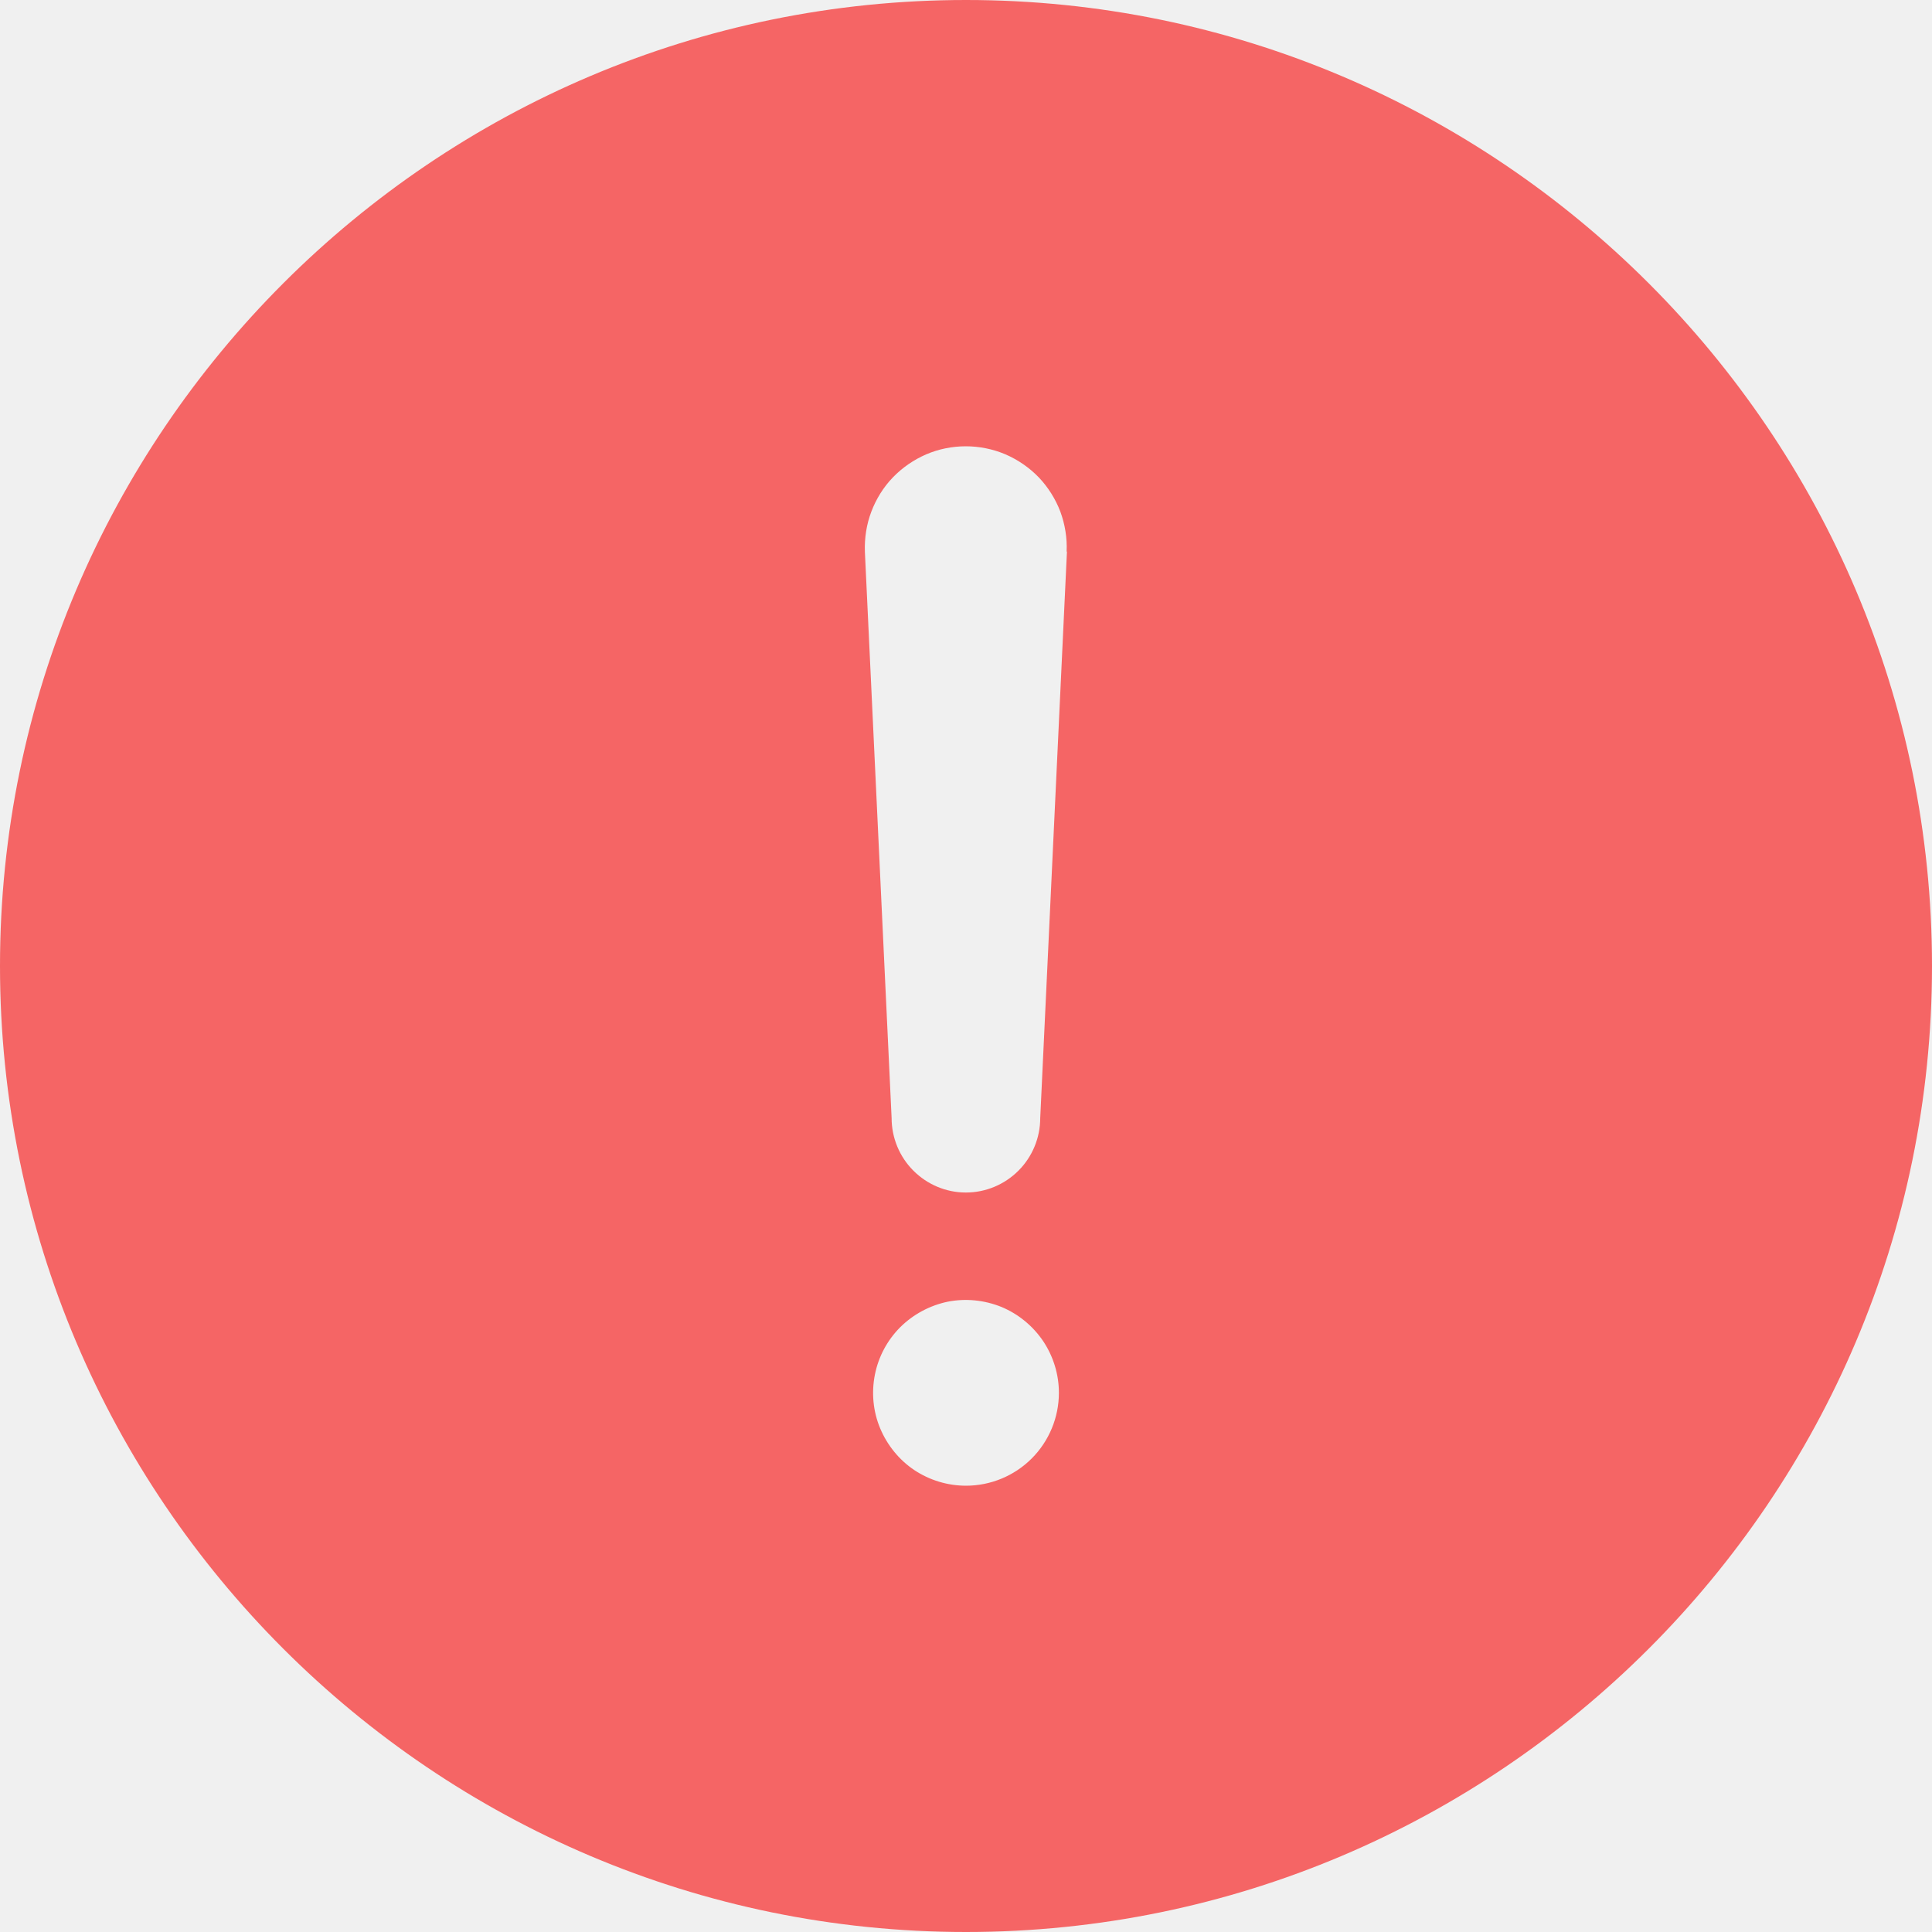
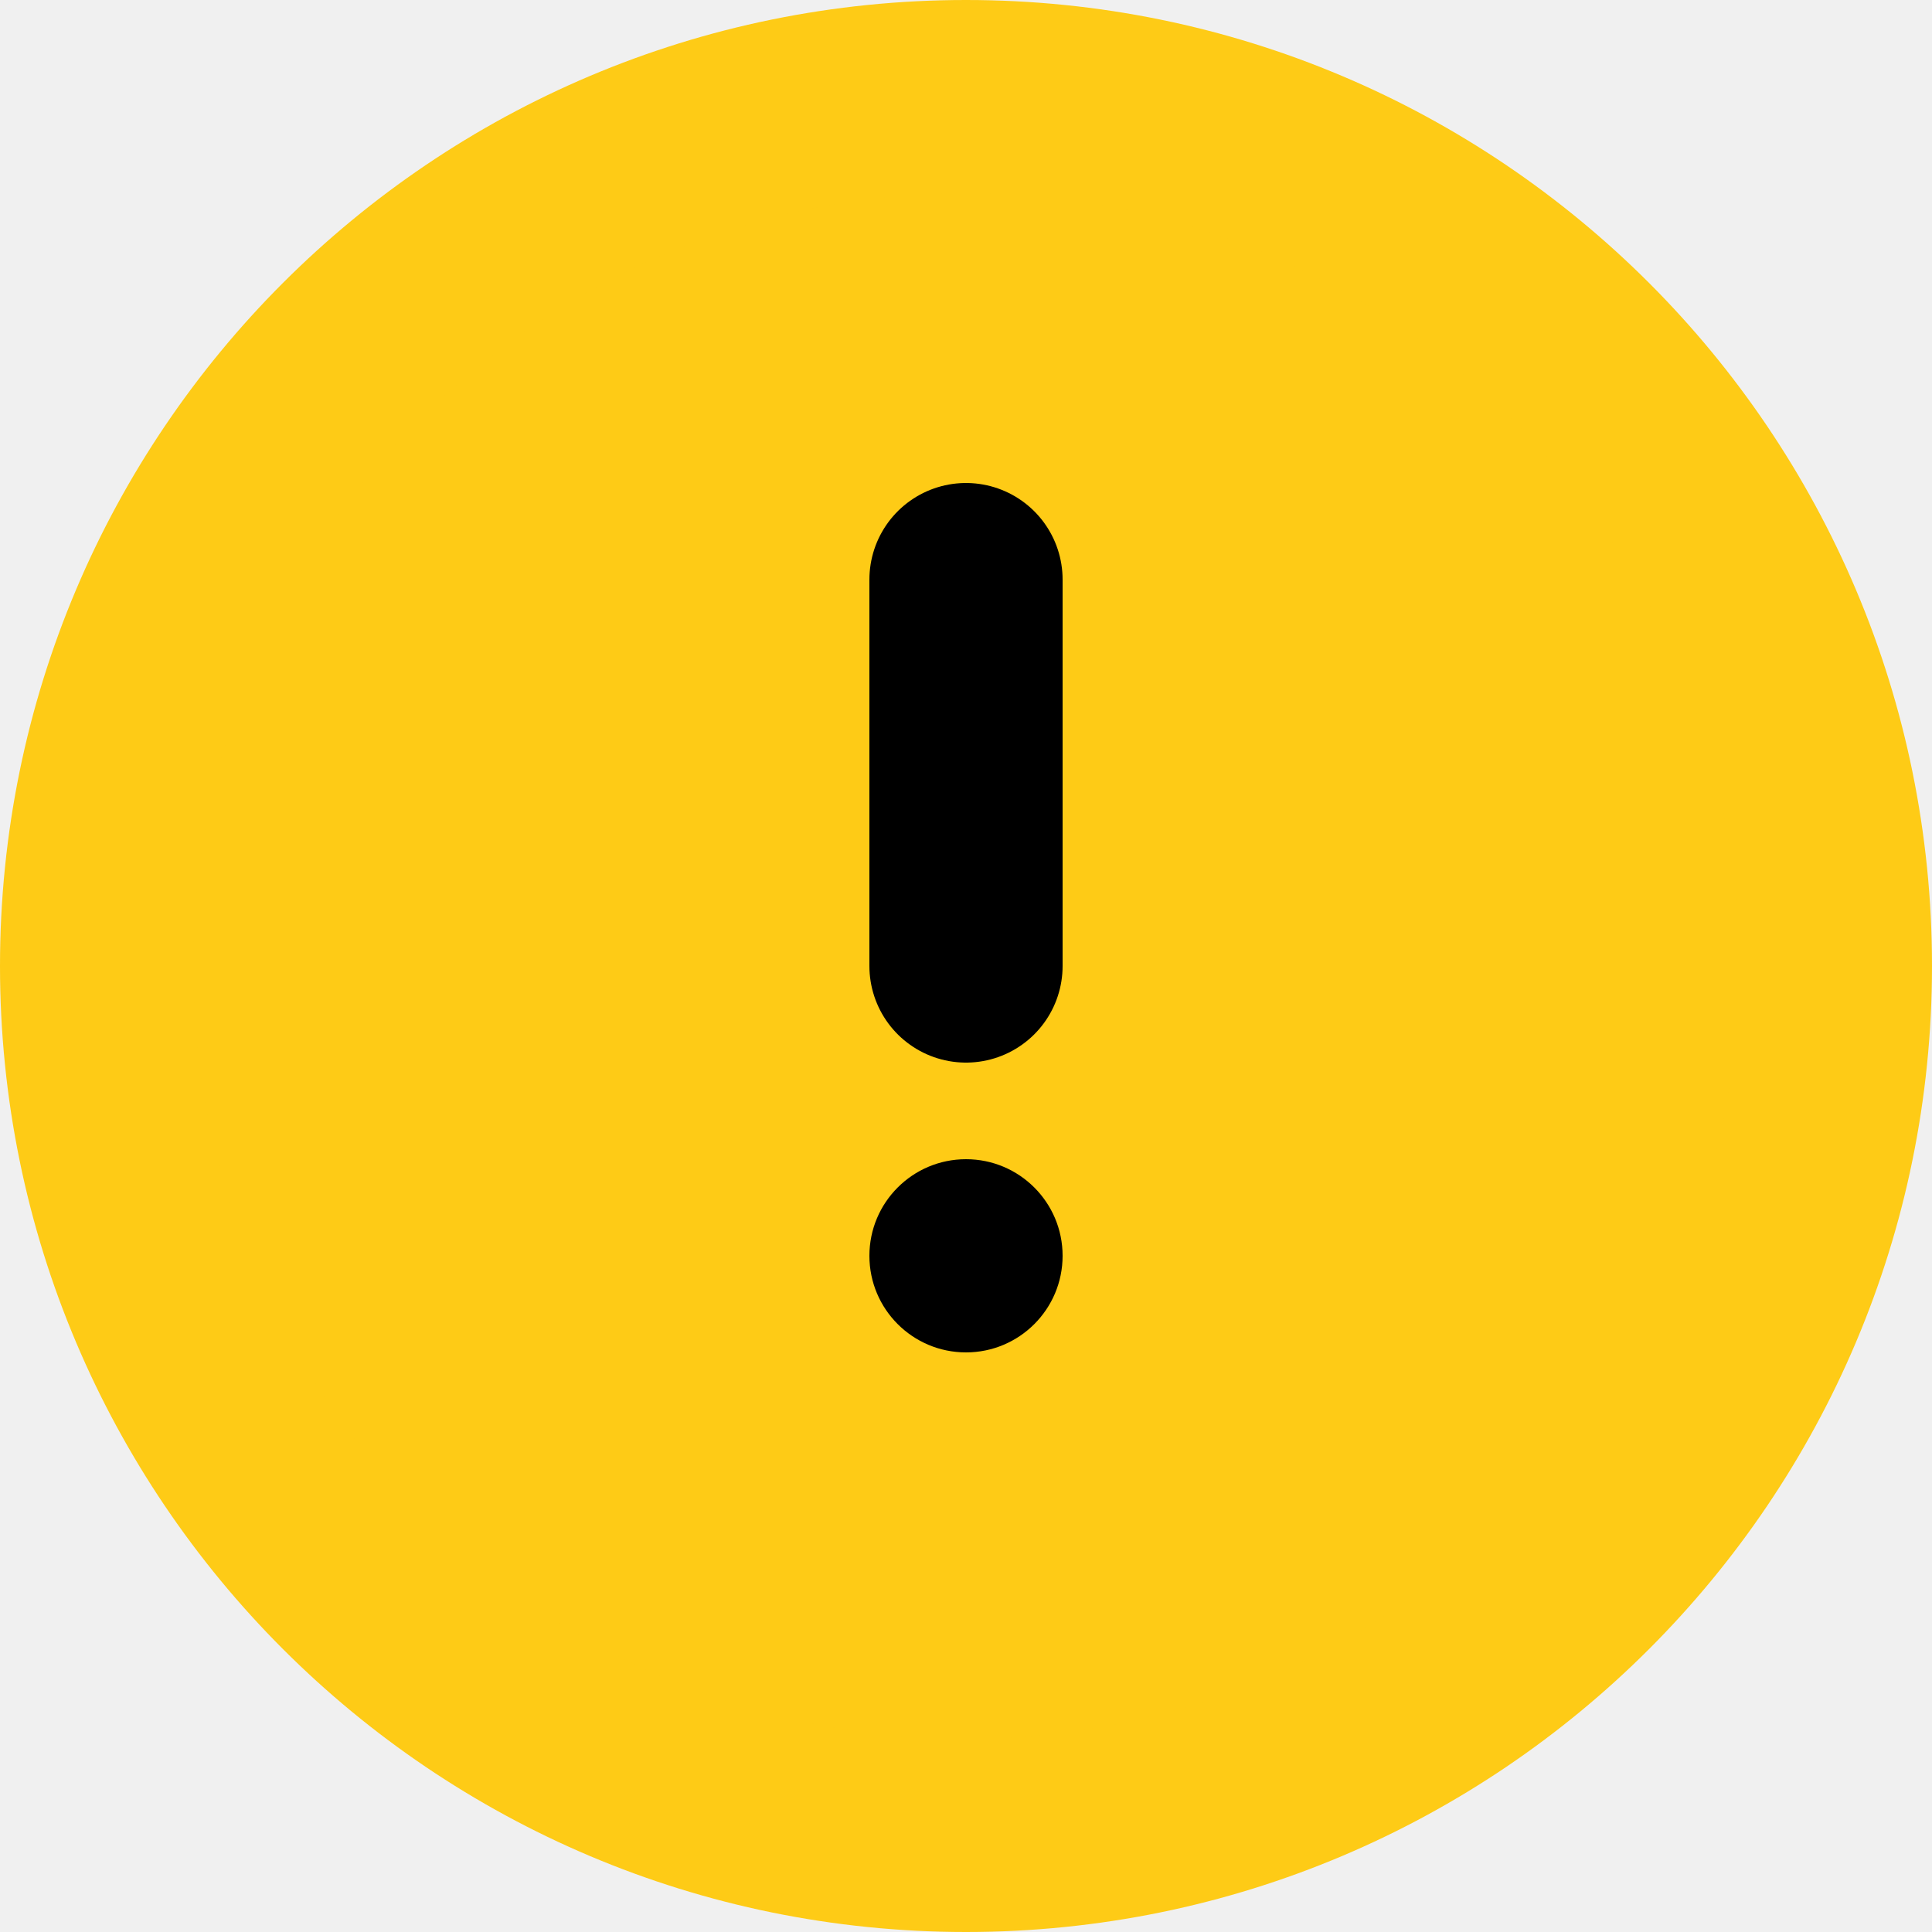
- <svg xmlns="http://www.w3.org/2000/svg" viewBox="0 0 12 12" fill="none">
-   <path d="M6 0C2.692 0 0 2.692 0 6C0 9.308 2.692 12 6 12C9.308 12 12 9.308 12 6C12 2.692 9.308 0 6 0ZM6 9.228C5.886 9.228 5.774 9.194 5.679 9.131C5.585 9.068 5.511 8.977 5.467 8.872C5.423 8.767 5.412 8.651 5.434 8.539C5.456 8.427 5.511 8.324 5.592 8.243C5.673 8.163 5.776 8.108 5.887 8.085C5.999 8.063 6.115 8.075 6.221 8.118C6.326 8.162 6.416 8.236 6.48 8.331C6.543 8.426 6.577 8.537 6.577 8.651C6.577 8.804 6.516 8.951 6.408 9.059C6.3 9.167 6.153 9.228 6 9.228ZM6.627 3.426L6.461 6.945C6.461 7.067 6.412 7.185 6.326 7.271C6.239 7.358 6.122 7.407 5.999 7.407C5.877 7.407 5.76 7.358 5.673 7.271C5.587 7.185 5.538 7.067 5.538 6.945L5.372 3.428V3.426C5.369 3.342 5.382 3.257 5.412 3.178C5.442 3.099 5.487 3.026 5.546 2.965C5.605 2.904 5.675 2.856 5.753 2.822C5.83 2.789 5.914 2.772 5.999 2.772C6.083 2.772 6.167 2.789 6.245 2.822C6.323 2.856 6.393 2.904 6.452 2.965C6.51 3.026 6.556 3.099 6.586 3.178C6.615 3.257 6.629 3.342 6.625 3.426L6.627 3.426Z" fill="#F56565" />
+ <svg xmlns="http://www.w3.org/2000/svg" width="20" height="20" viewBox="0 0 20 20" fill="none">
+   <g clip-path="url(#clip0_3483_5497)">
+     <circle cx="10" cy="10" r="9" fill="#FECB16" stroke="#FECB16" stroke-width="2" stroke-linecap="round" stroke-linejoin="round" />
+     <circle cx="10" cy="13" r="1" fill="black" />
+     <path d="M10 6L10 10" stroke="black" stroke-width="2" stroke-linecap="round" stroke-linejoin="round" />
+   </g>
+   <defs>
+     <clipPath id="clip0_3483_5497">
+       <rect width="20" height="20" fill="white" />
+     </clipPath>
+   </defs>
</svg>
